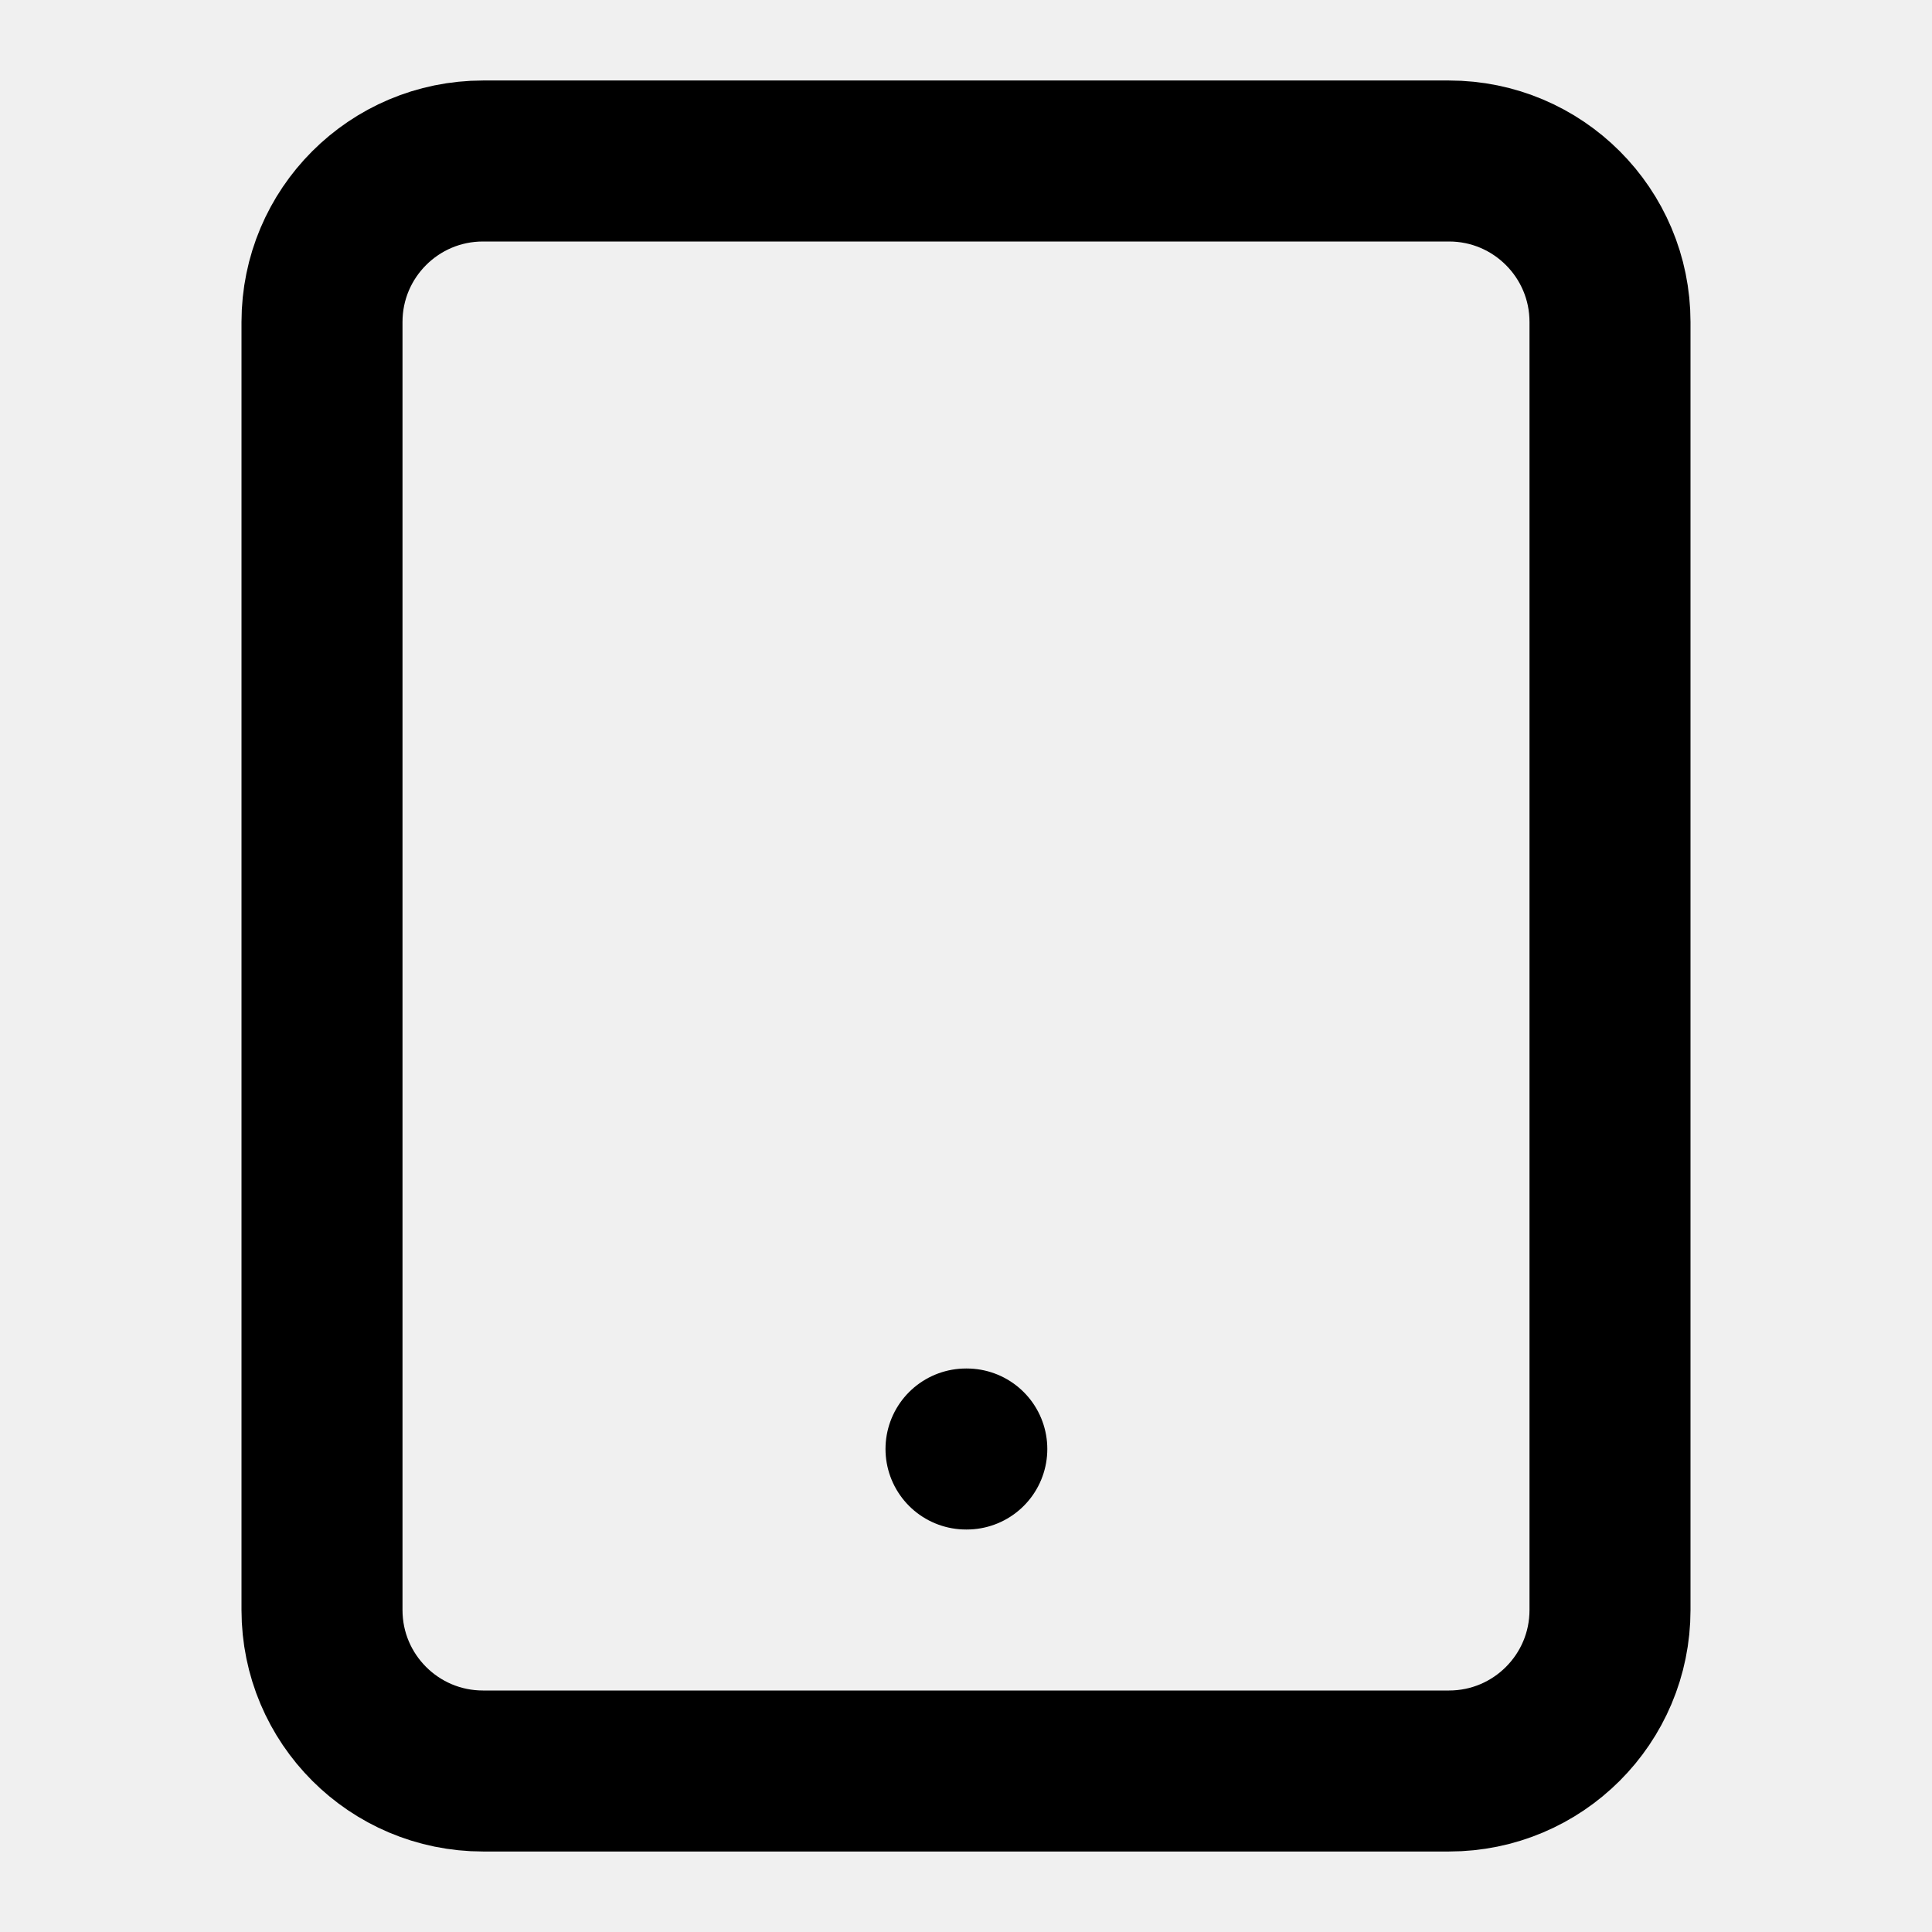
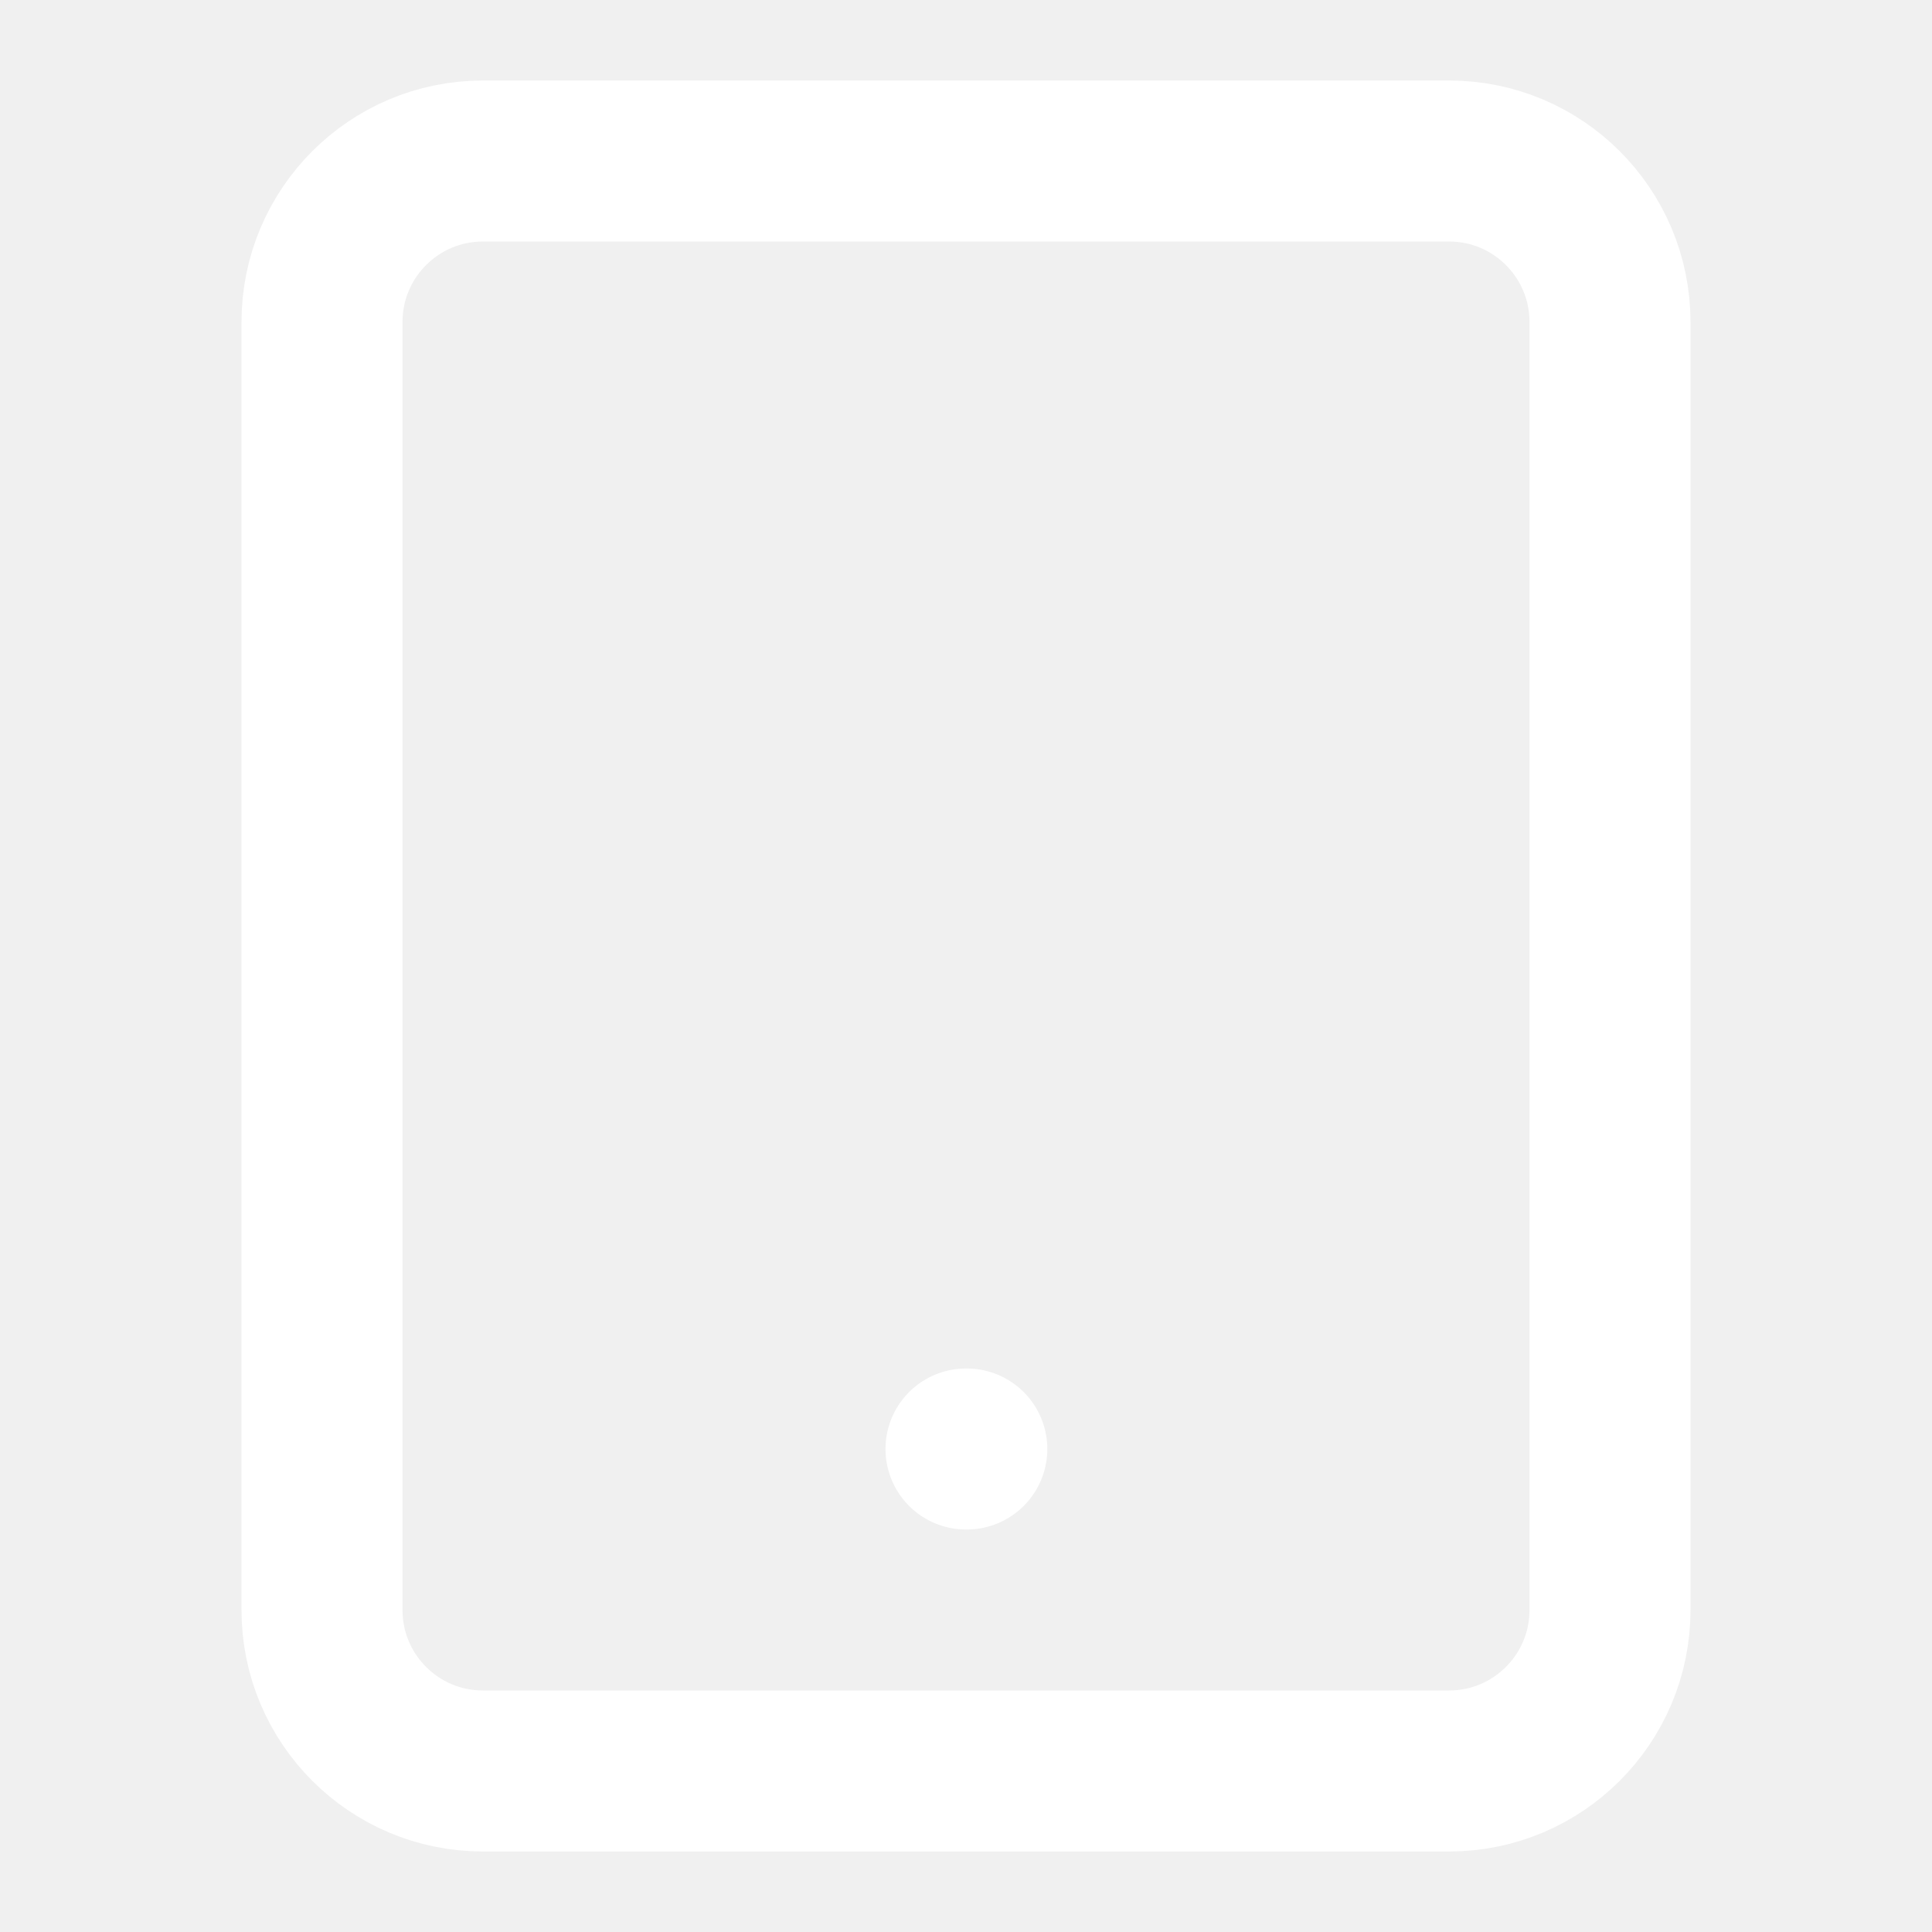
- <svg xmlns="http://www.w3.org/2000/svg" class="feather feather-tablet" fill="none" height="24" stroke="currentColor" stroke-linecap="round" stroke-linejoin="round" stroke-width="2" viewBox="0 0 24 24" width="24">
+ <svg xmlns="http://www.w3.org/2000/svg" class="feather feather-tablet" fill="none" height="24" stroke="white" stroke-linecap="round" stroke-linejoin="round" stroke-width="2" viewBox="0 0 24 24" width="24">
  <rect height="20" rx="2" ry="2" width="16" x="4" y="2" />
  <line x1="12" x2="12.01" y1="18" y2="18" />
</svg>
